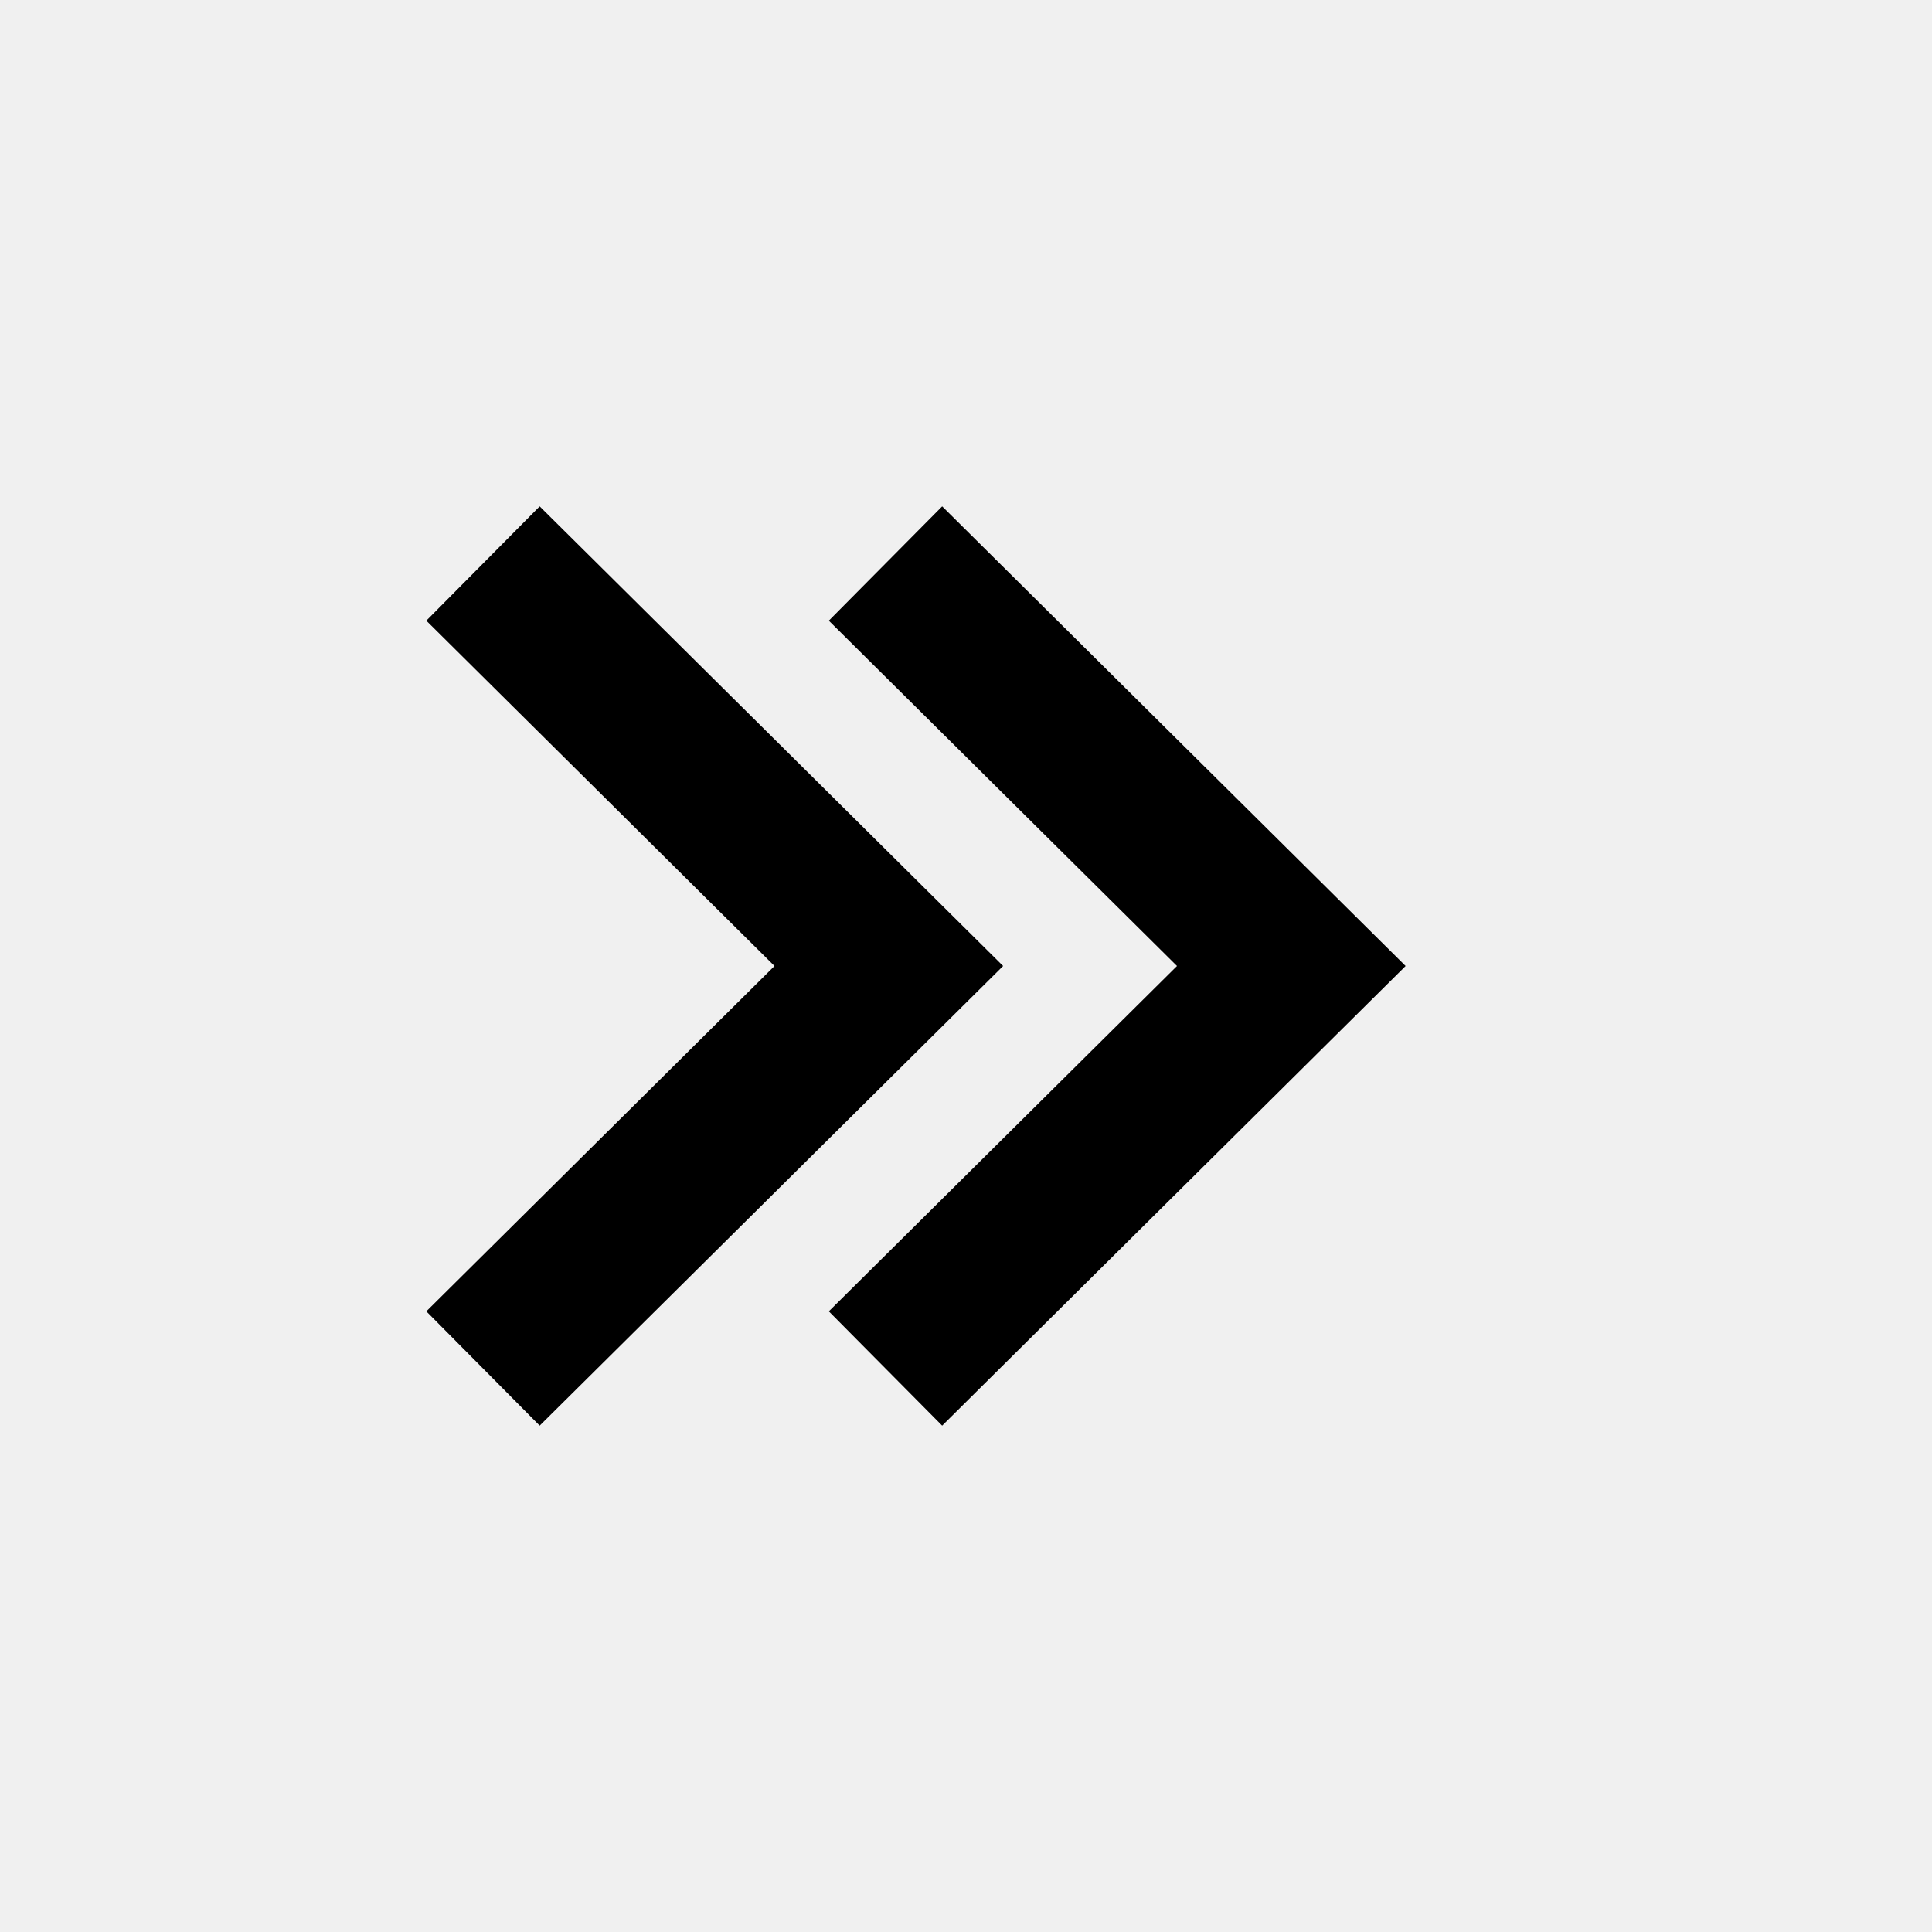
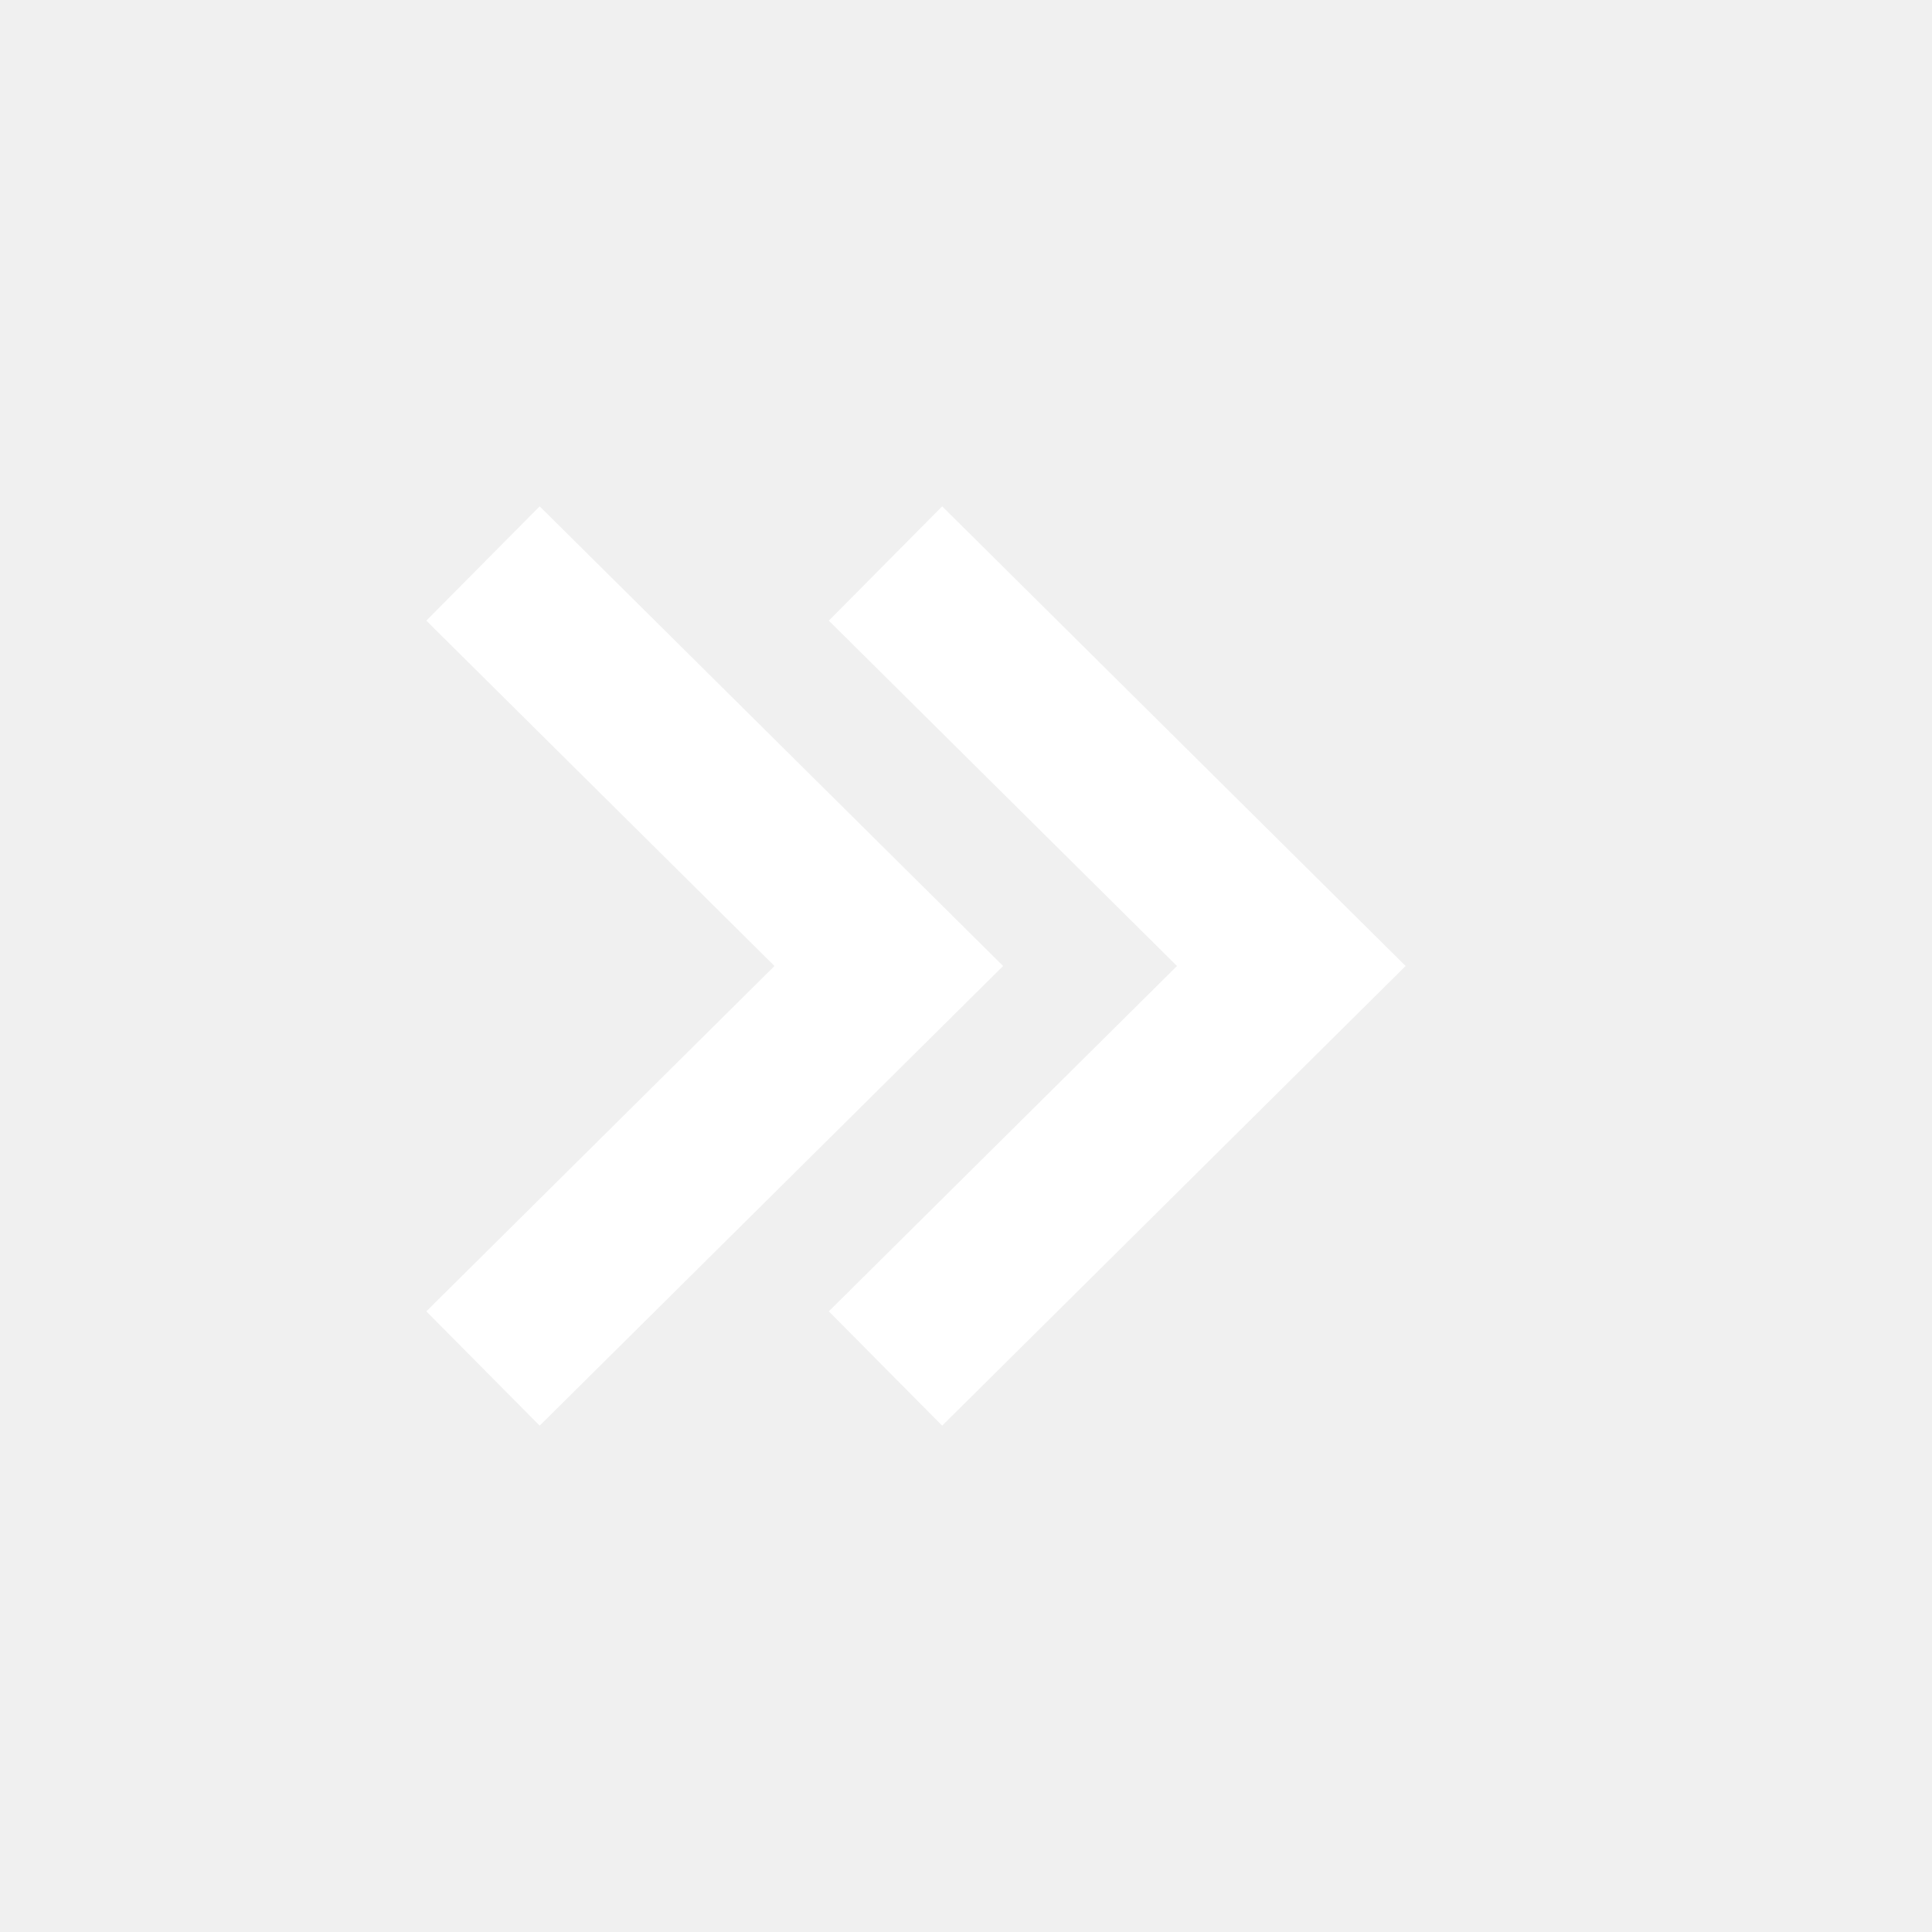
- <svg xmlns="http://www.w3.org/2000/svg" width="24" height="24" viewBox="0 0 24 24" style="fill: rgba(0, 0, 0, 1);transform: ;msFilter:;">
+ <svg xmlns="http://www.w3.org/2000/svg" width="24" height="24" viewBox="0 0 24 24" style="fill: #ffffff;transform: ;msFilter:;">
  <path d="M10.296 7.71 14.621 12l-4.325 4.29 1.408 1.42L17.461 12l-5.757-5.71z" />
  <path d="M6.704 6.29 5.296 7.71 9.621 12l-4.325 4.29 1.408 1.42L12.461 12z" />
</svg>
